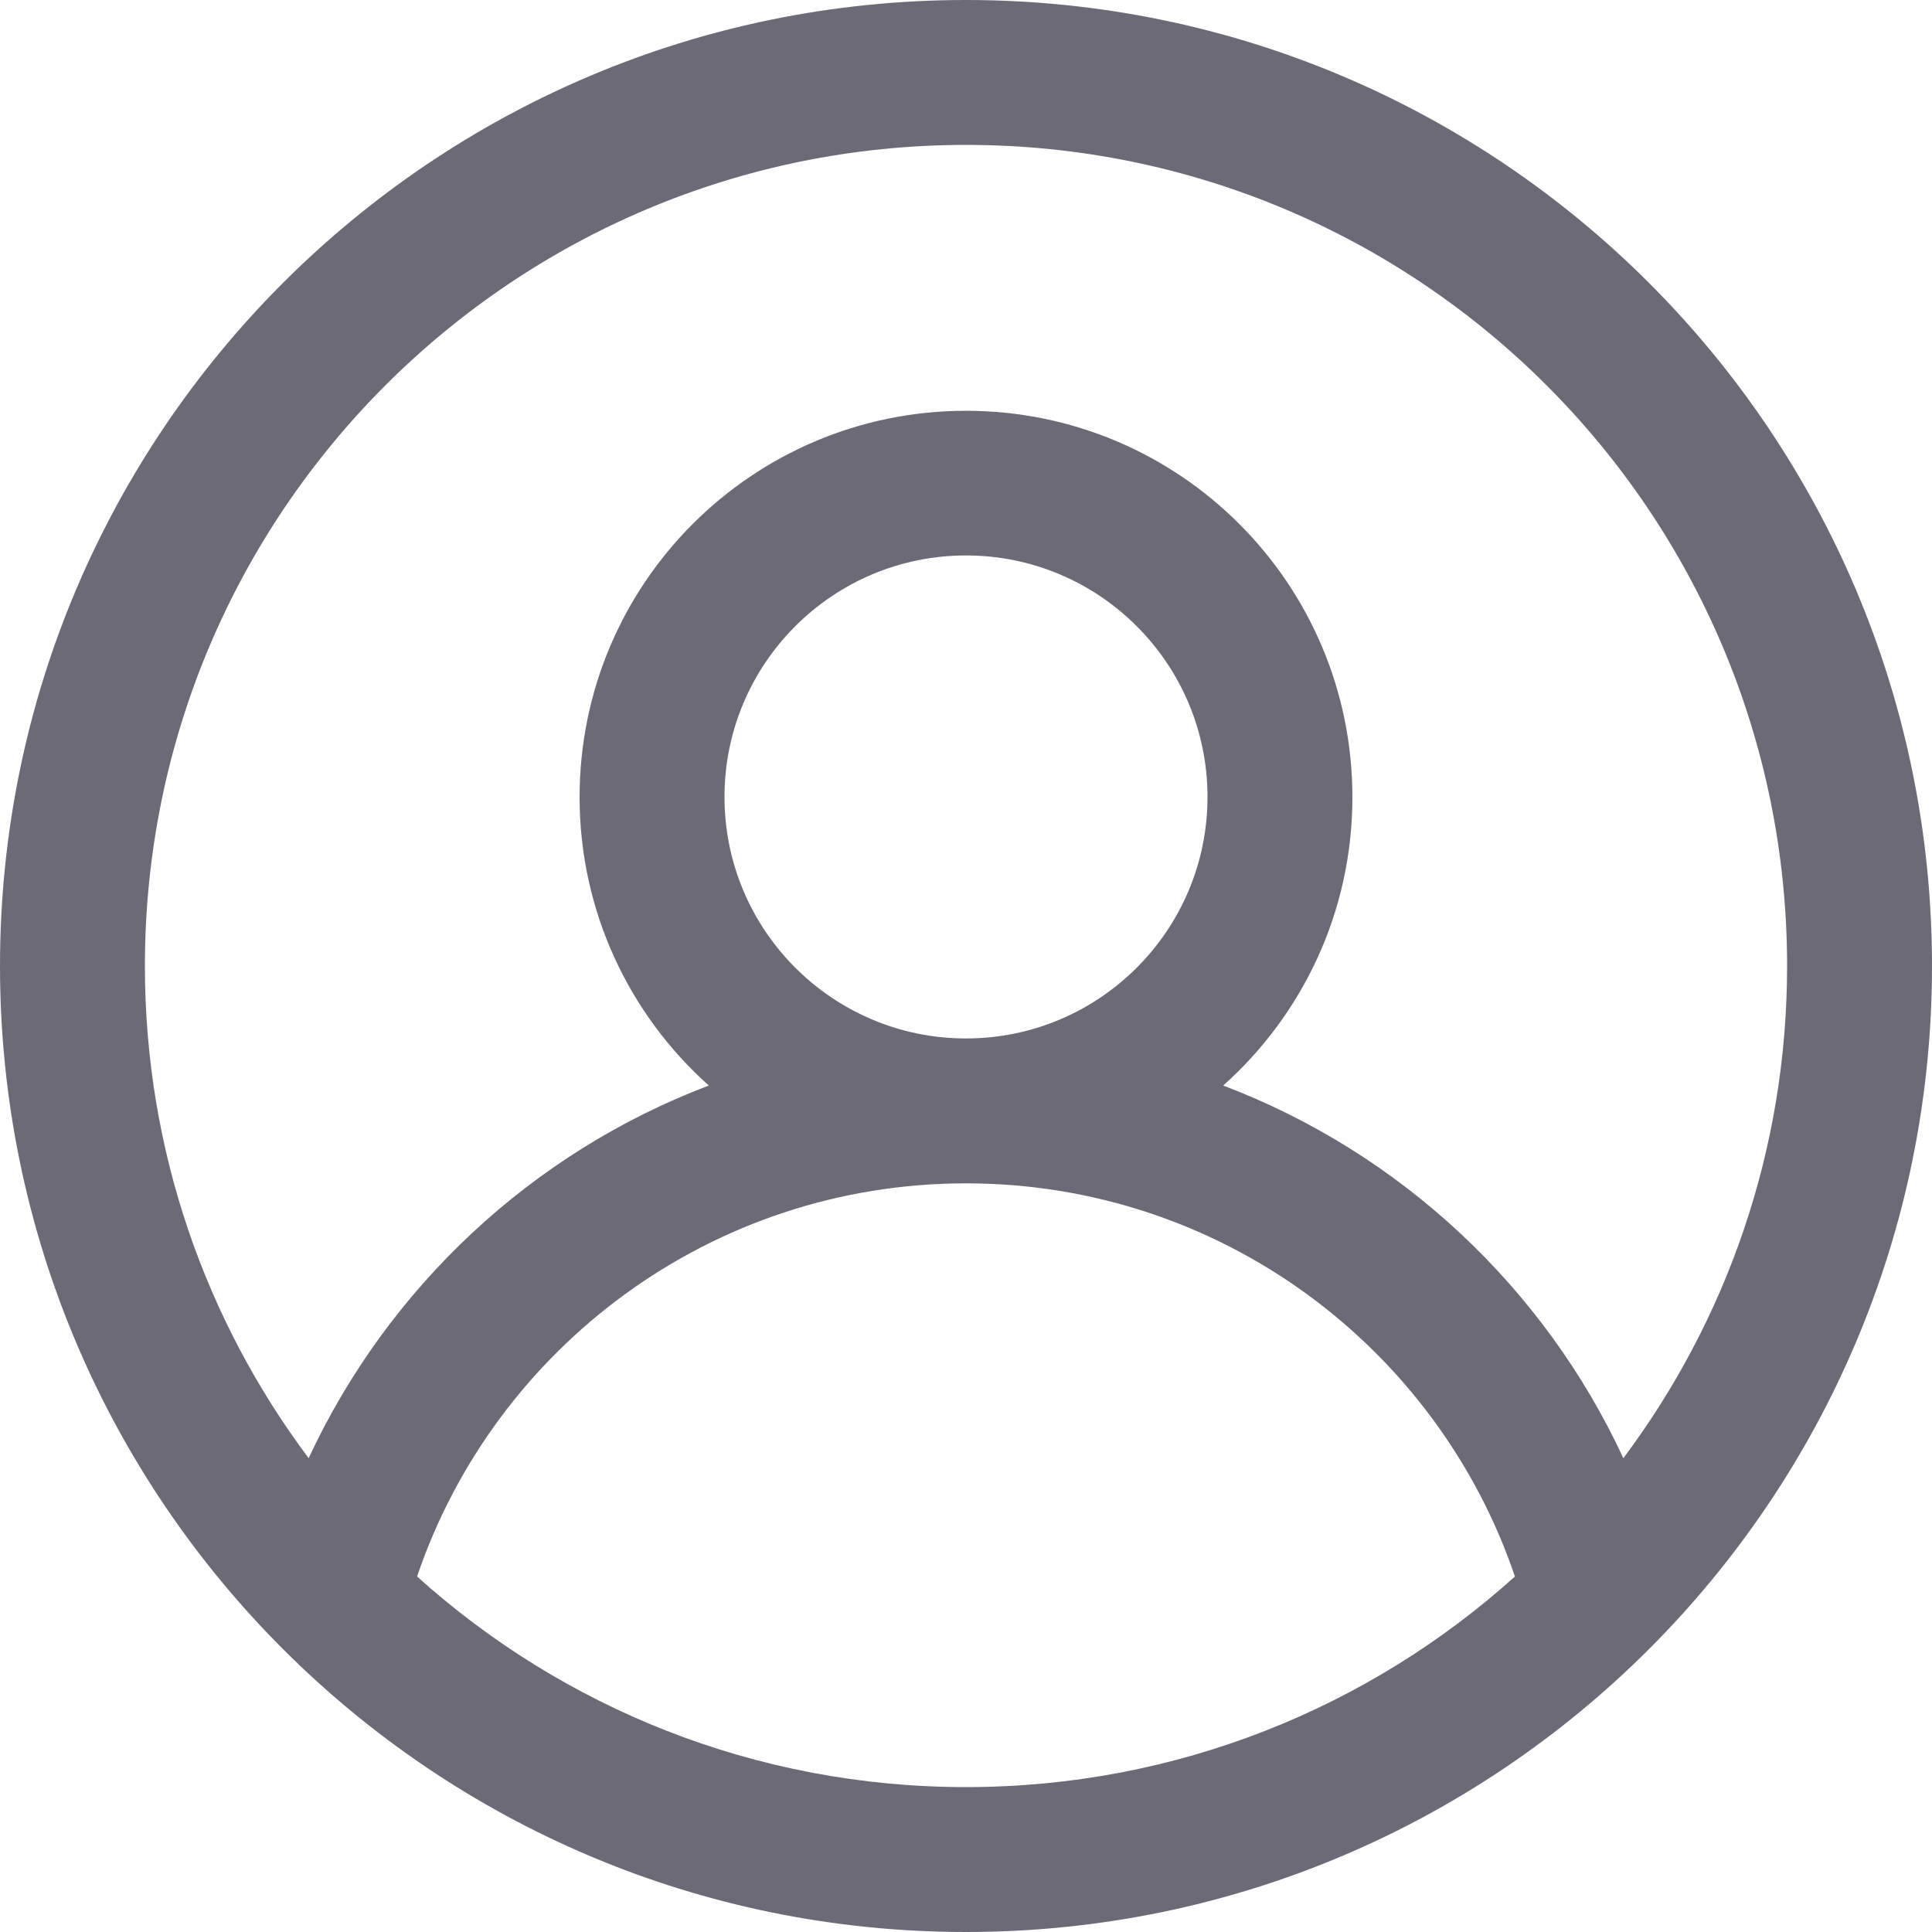
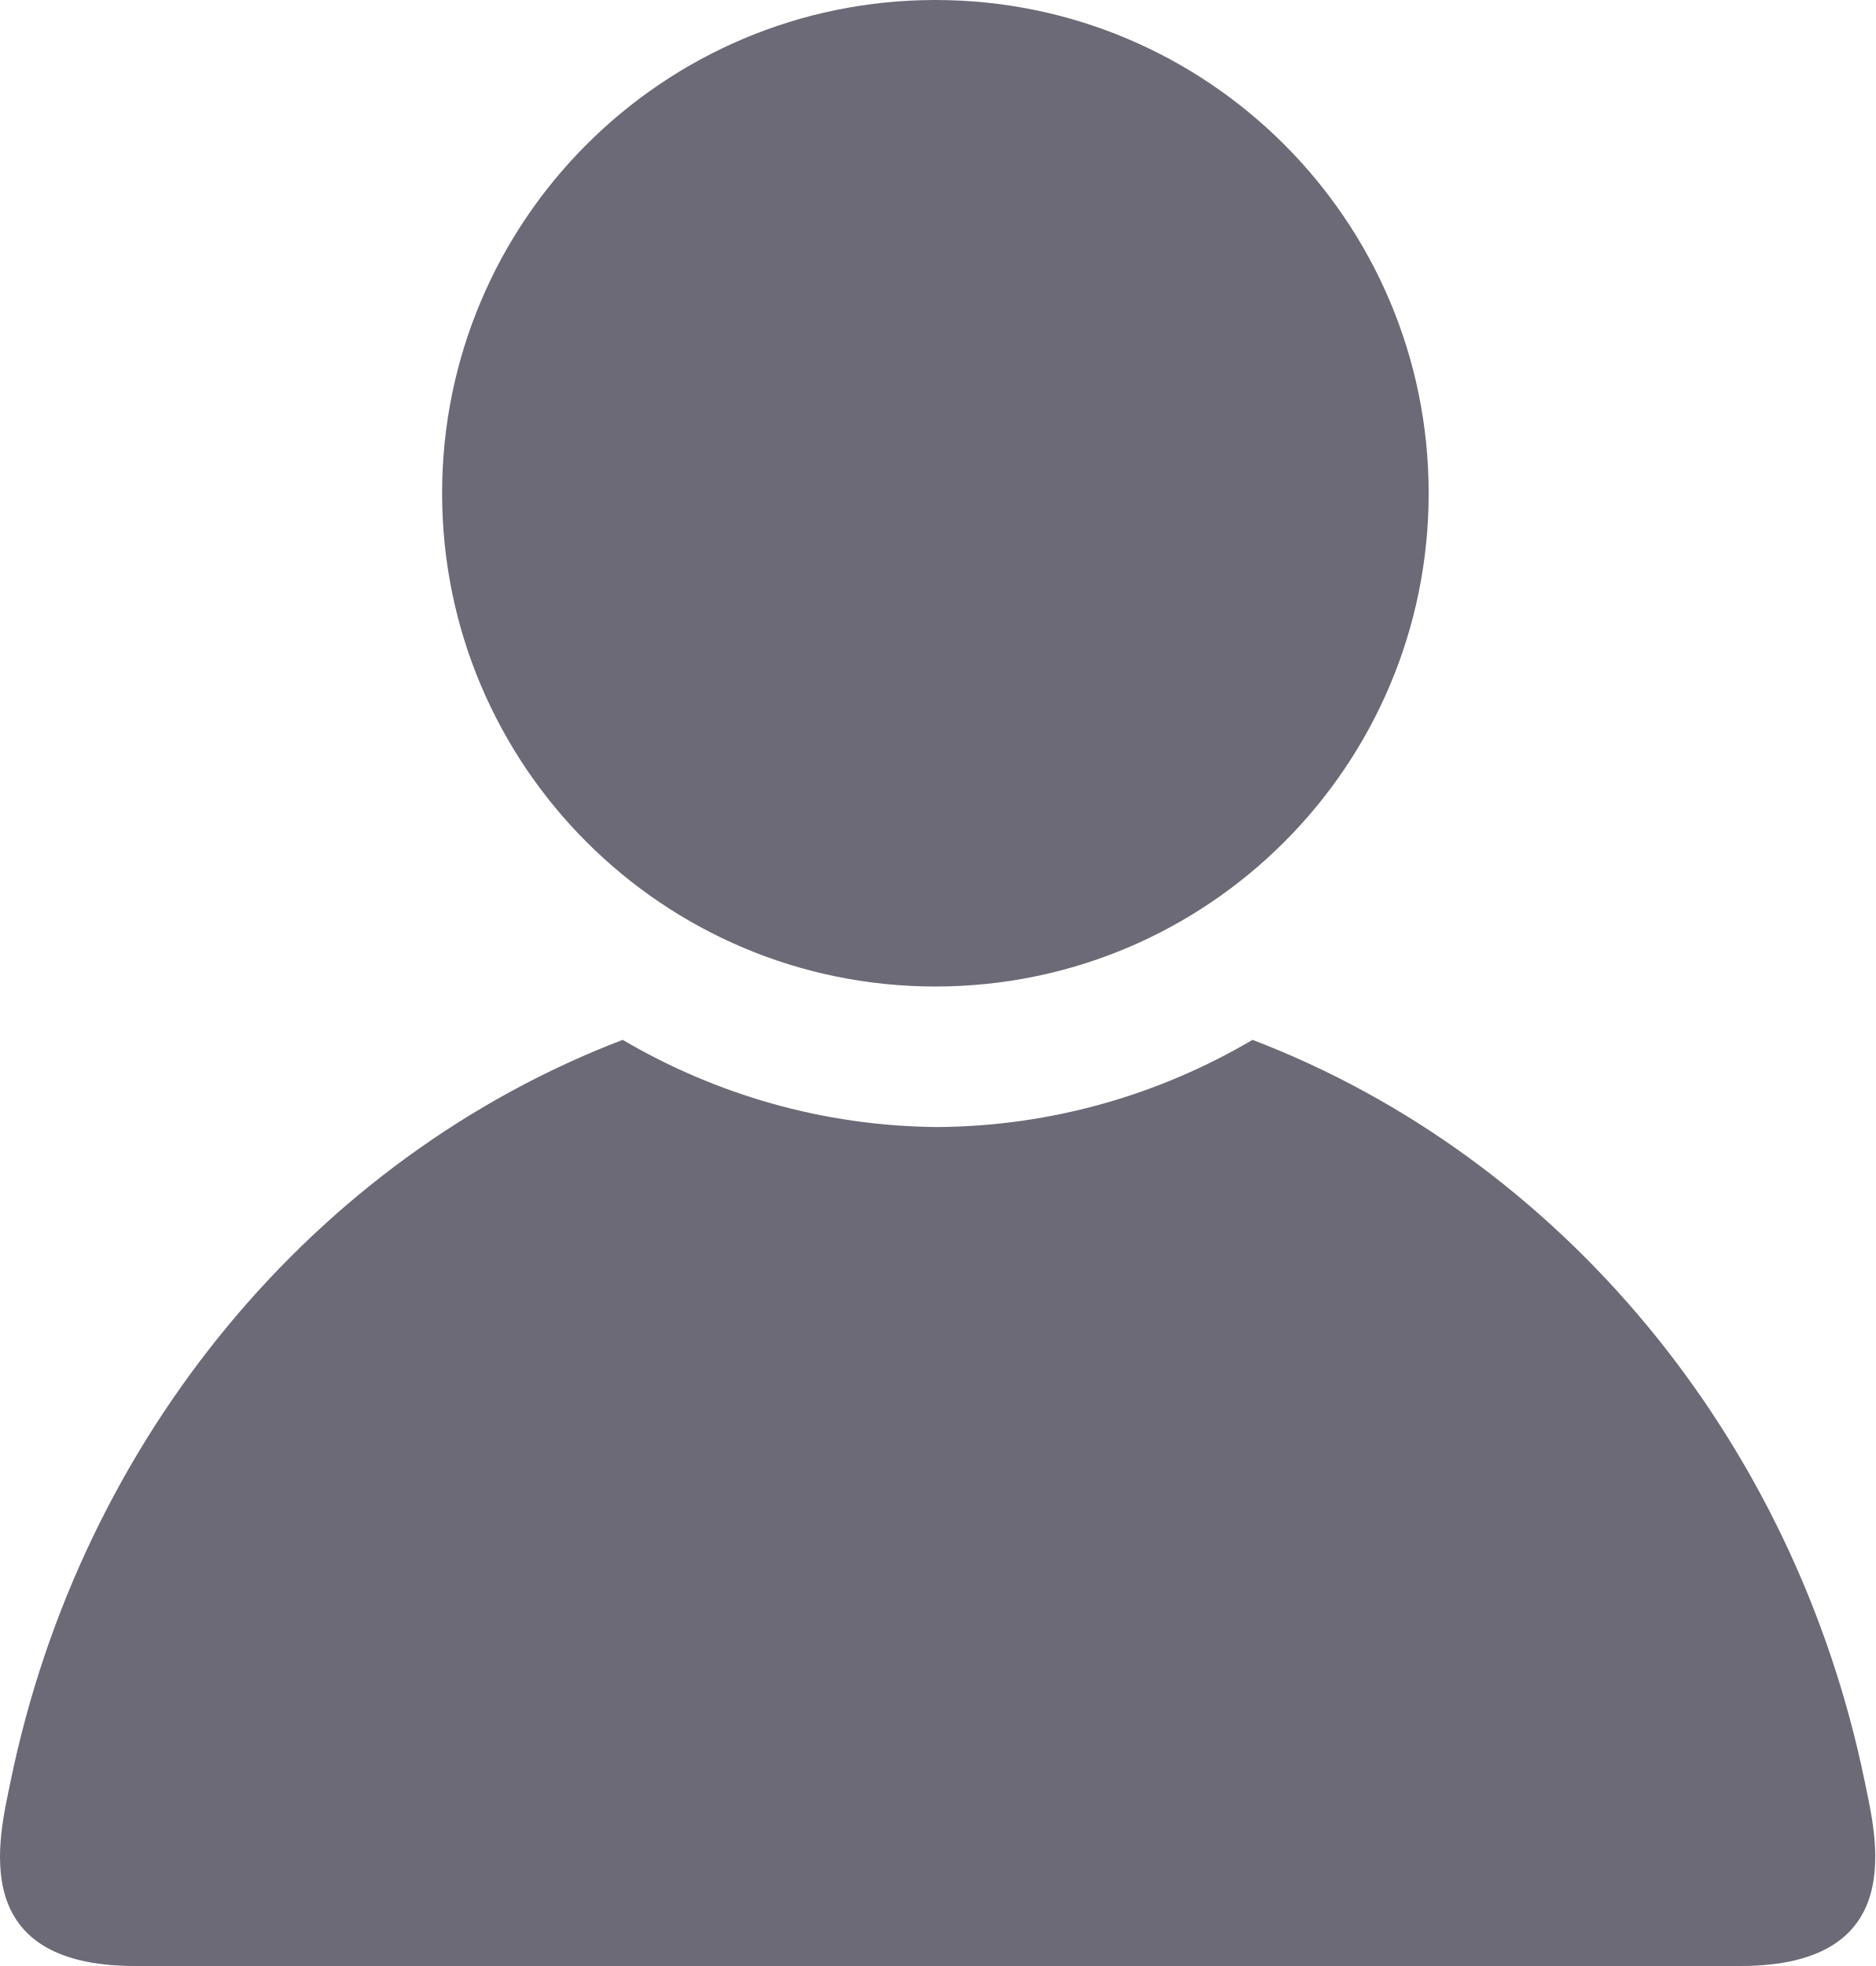
- <svg xmlns="http://www.w3.org/2000/svg" id="Layer_1" data-name="Layer 1" viewBox="0 0 80 80">
-   <path d="M0,40C0,17.91,17.91,0,40,0s40,17.91,40,40-17.91,40-40,40S0,62.09,0,40ZM40,6C21.22,6,6,21.22,6,40c0,7.64,2.52,14.69,6.78,20.38,3.29-7.07,9.24-12.65,16.57-15.43-3.28-2.93-5.35-7.2-5.35-11.94,0-8.84,7.16-16,16-16s16,7.16,16,16c0,4.75-2.07,9.01-5.35,11.94,7.33,2.78,13.29,8.36,16.57,15.43,4.25-5.68,6.78-12.73,6.78-20.38,0-18.78-15.22-34-34-34h0ZM40,74c-8.74,0-16.71-3.3-22.73-8.72,3.21-9.47,12.18-16.28,22.73-16.28s19.52,6.81,22.73,16.28c-6.02,5.42-14,8.72-22.73,8.72ZM30,33c0-5.52,4.48-10,10-10s10,4.48,10,10-4.48,10-10,10-10-4.48-10-10Z" style="fill: #6c6a77; fill-rule: evenodd; stroke-width: 0px;" />
+ <svg xmlns="http://www.w3.org/2000/svg" id="Mono-Icon" viewBox="0 0 405.46 425">
+   <path d="M403.21,385.26c-15.31-74.62-66.11-135.11-132.39-160.47-20,11.77-43.22,18.67-68.09,18.85-24.87-.19-48.09-7.1-68.1-18.85C68.36,250.13,17.54,310.64,2.25,385.26c-2.47,12.04-9.65,39.74,26.94,39.74h347.08c36.58,0,29.42-27.7,26.94-39.74ZM202.25,213.26c58.91,0,106.65-47.74,106.65-106.63S261.15,0,202.25,0s-106.66,47.74-106.66,106.63c0,58.89,47.75,106.63,106.66,106.63Z" style="fill: #6c6a77; stroke-width: 0px;" />
</svg>
